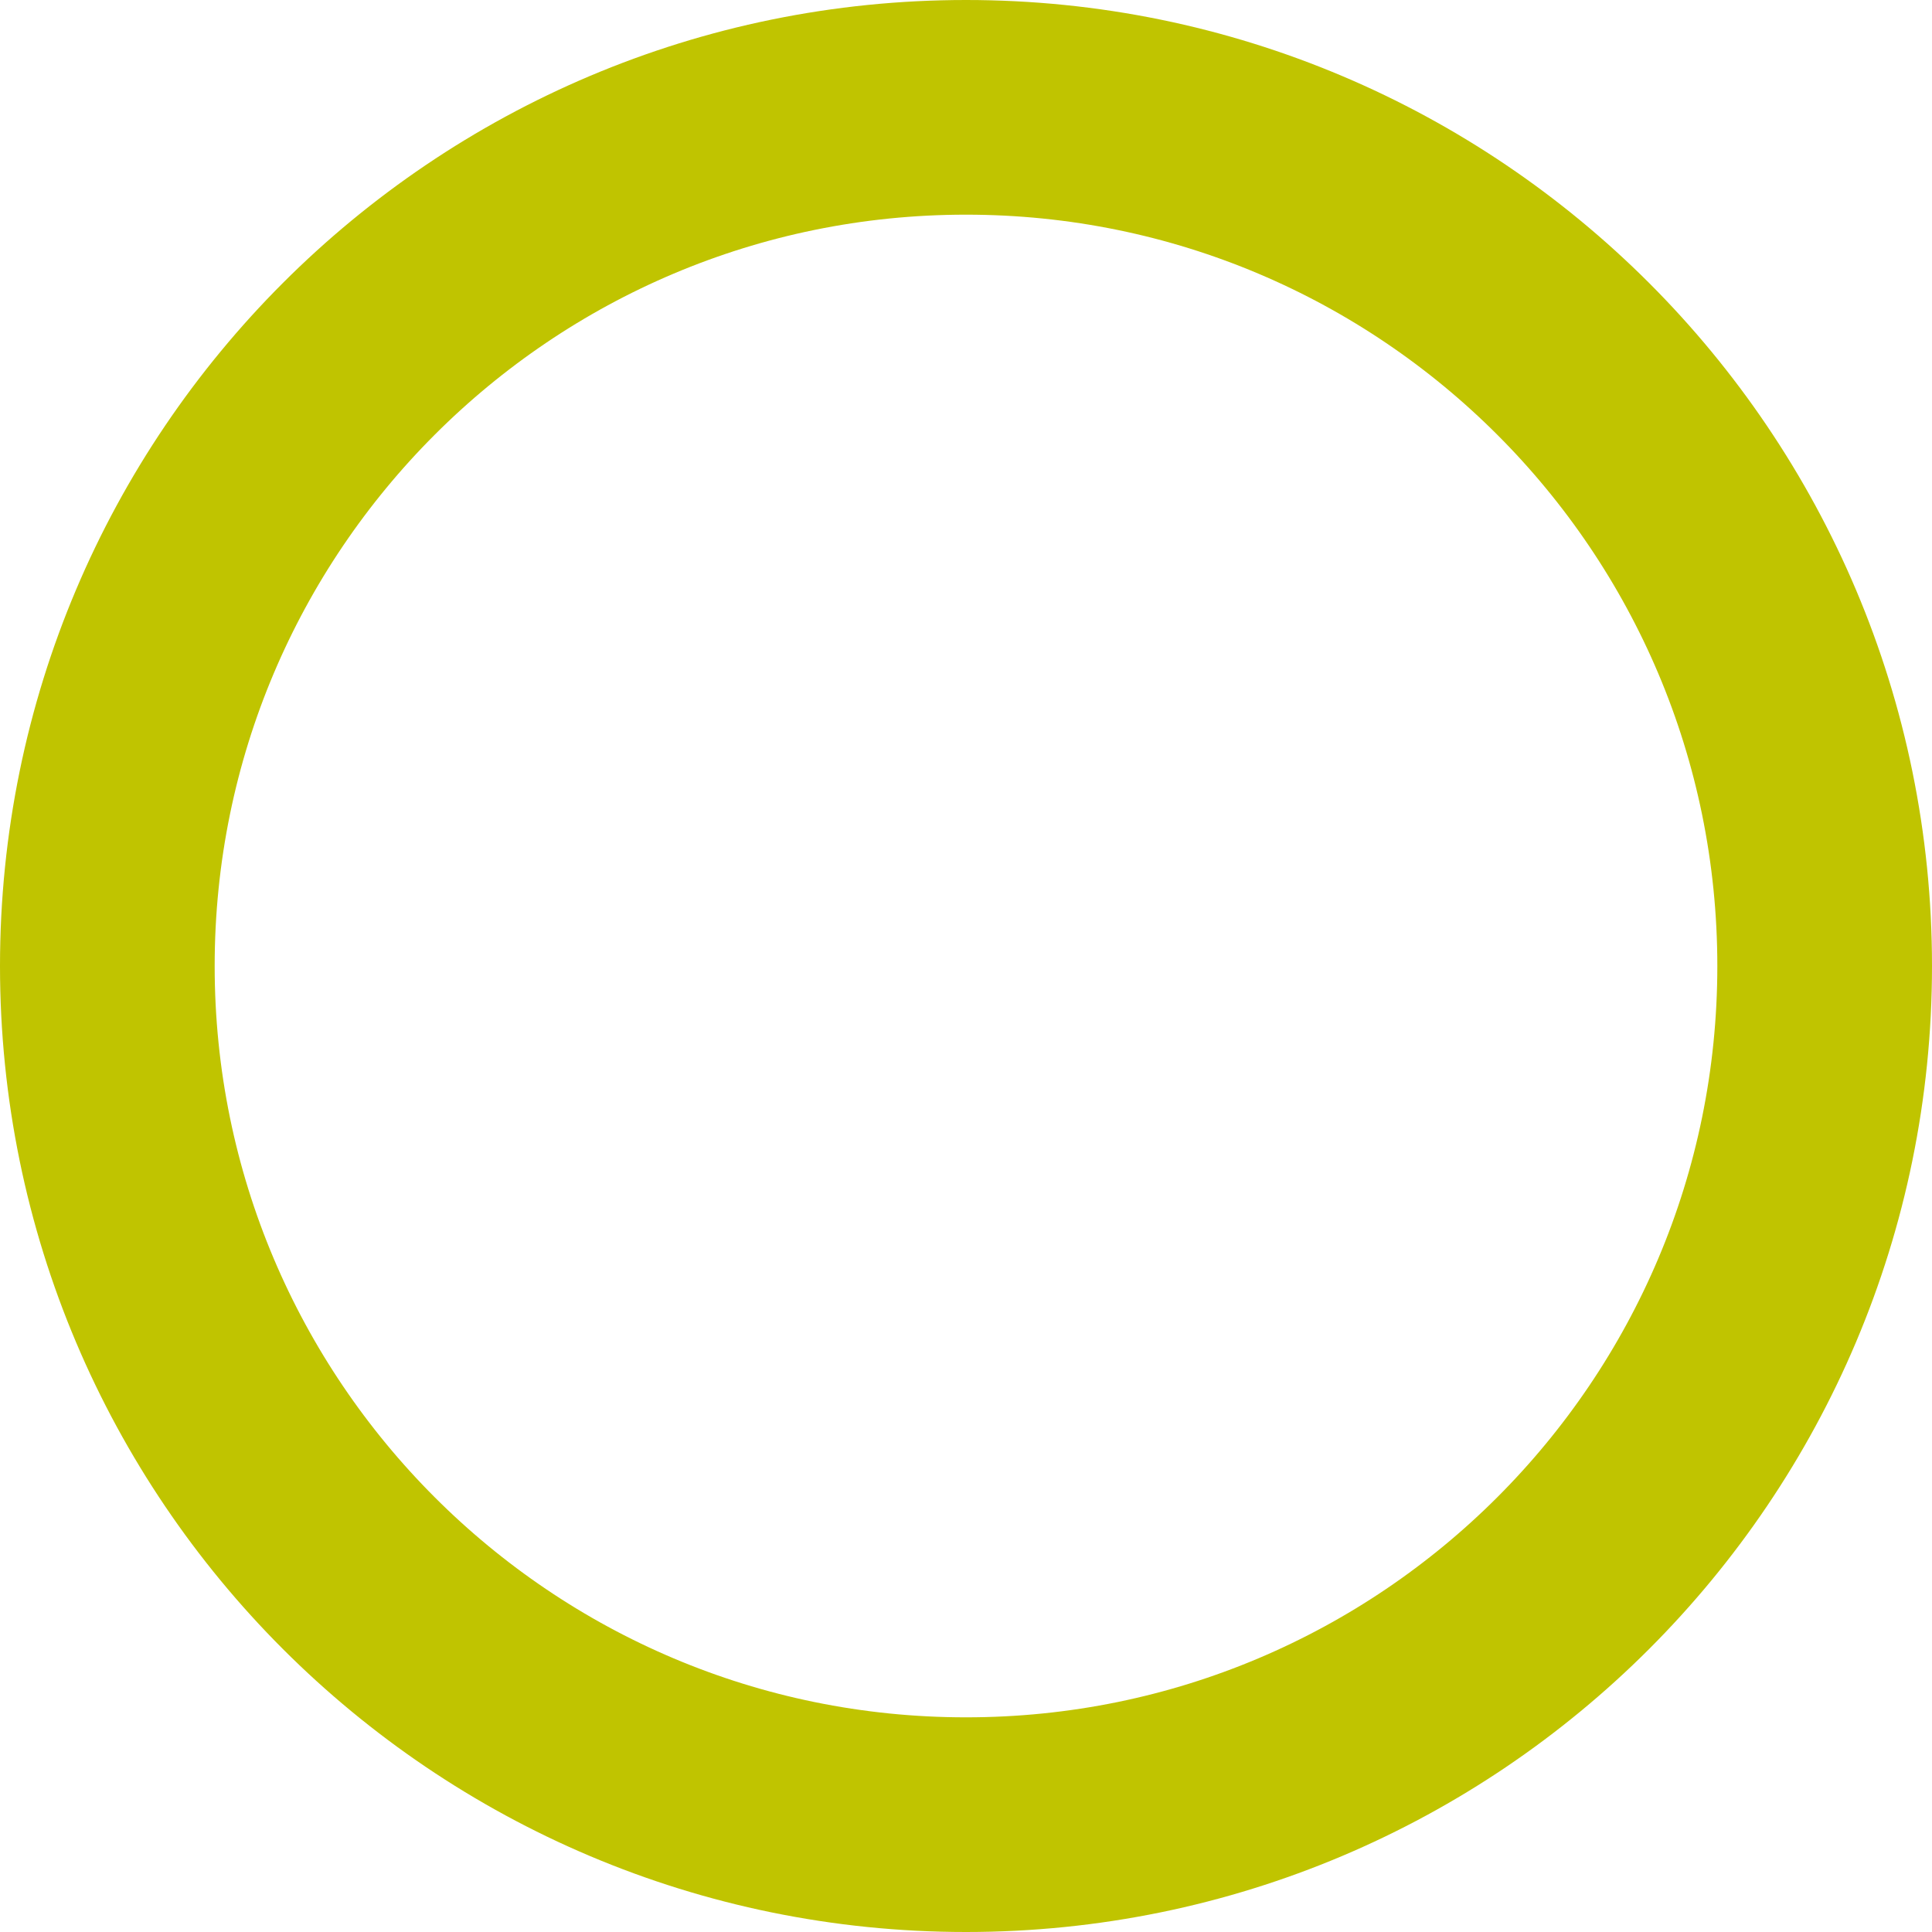
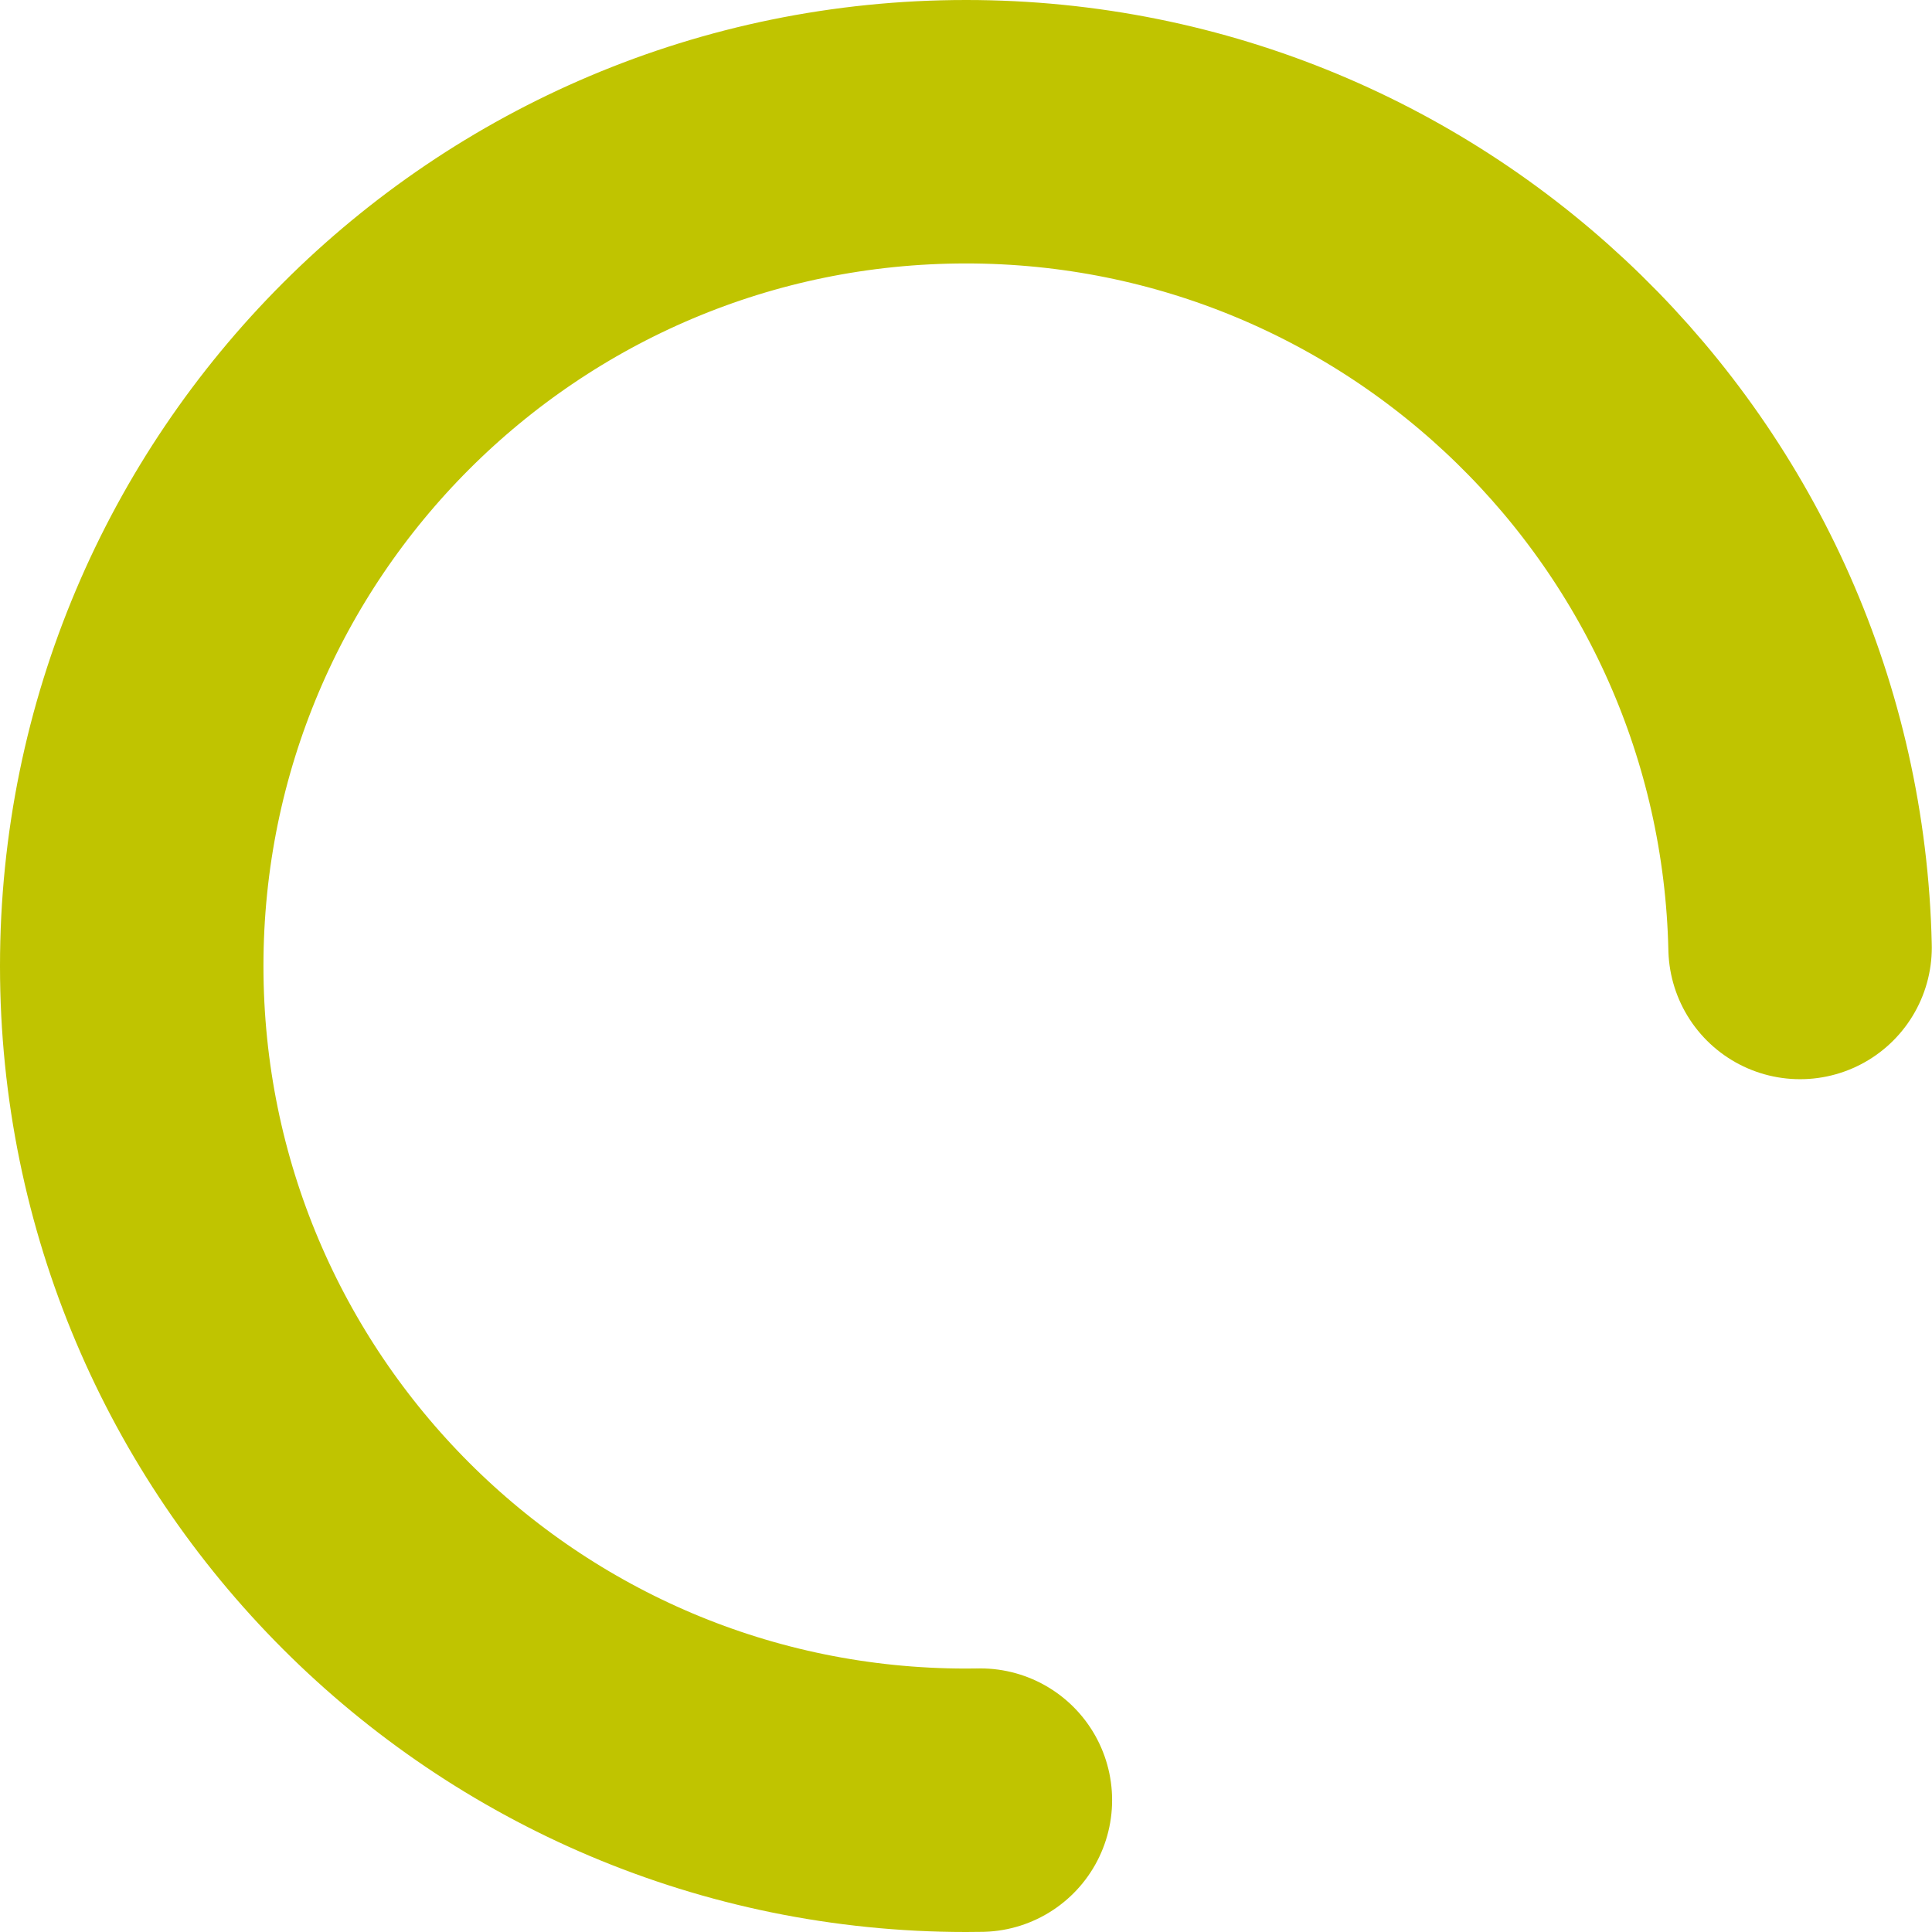
- <svg xmlns="http://www.w3.org/2000/svg" width="72" height="72" viewBox="0 0 72 72" version="1.1" id="svg1">
+ <svg xmlns="http://www.w3.org/2000/svg" width="88" height="88" viewBox="0 0 88 88" version="1.1" id="svg1">
  <defs id="defs1">
    <linearGradient id="linearGradient5">
      <stop style="stop-color:#8c25b7;stop-opacity:1;" offset="0" id="stop5" />
      <stop style="stop-color:#501563;stop-opacity:0.896;" offset="0.754" id="stop4" />
      <stop style="stop-color:#420f50;stop-opacity:0;" offset="1" id="stop3" />
    </linearGradient>
  </defs>
-   <ellipse style="fill:none;fill-opacity:0.804;stroke:#c0c400;stroke-width:8;stroke-linecap:round;stroke-linejoin:round;stroke-dasharray:none;stroke-opacity:1;paint-order:normal" id="path46" cx="36" cy="36" rx="32" ry="32" />
+   <path id="path4" style="display:inline;fill:none;fill-opacity:0.804;stroke:#c0c400;stroke-width:12;stroke-linecap:round;stroke-linejoin:miter;stroke-dasharray:none;stroke-opacity:1;paint-order:normal" d="M 44.655,81.994 A 38,38 0 0 1 44,82 38,38 0 0 1 6,44 38,38 0 0 1 44,6 38,38 0 0 1 81.991,43.156" />
</svg>
